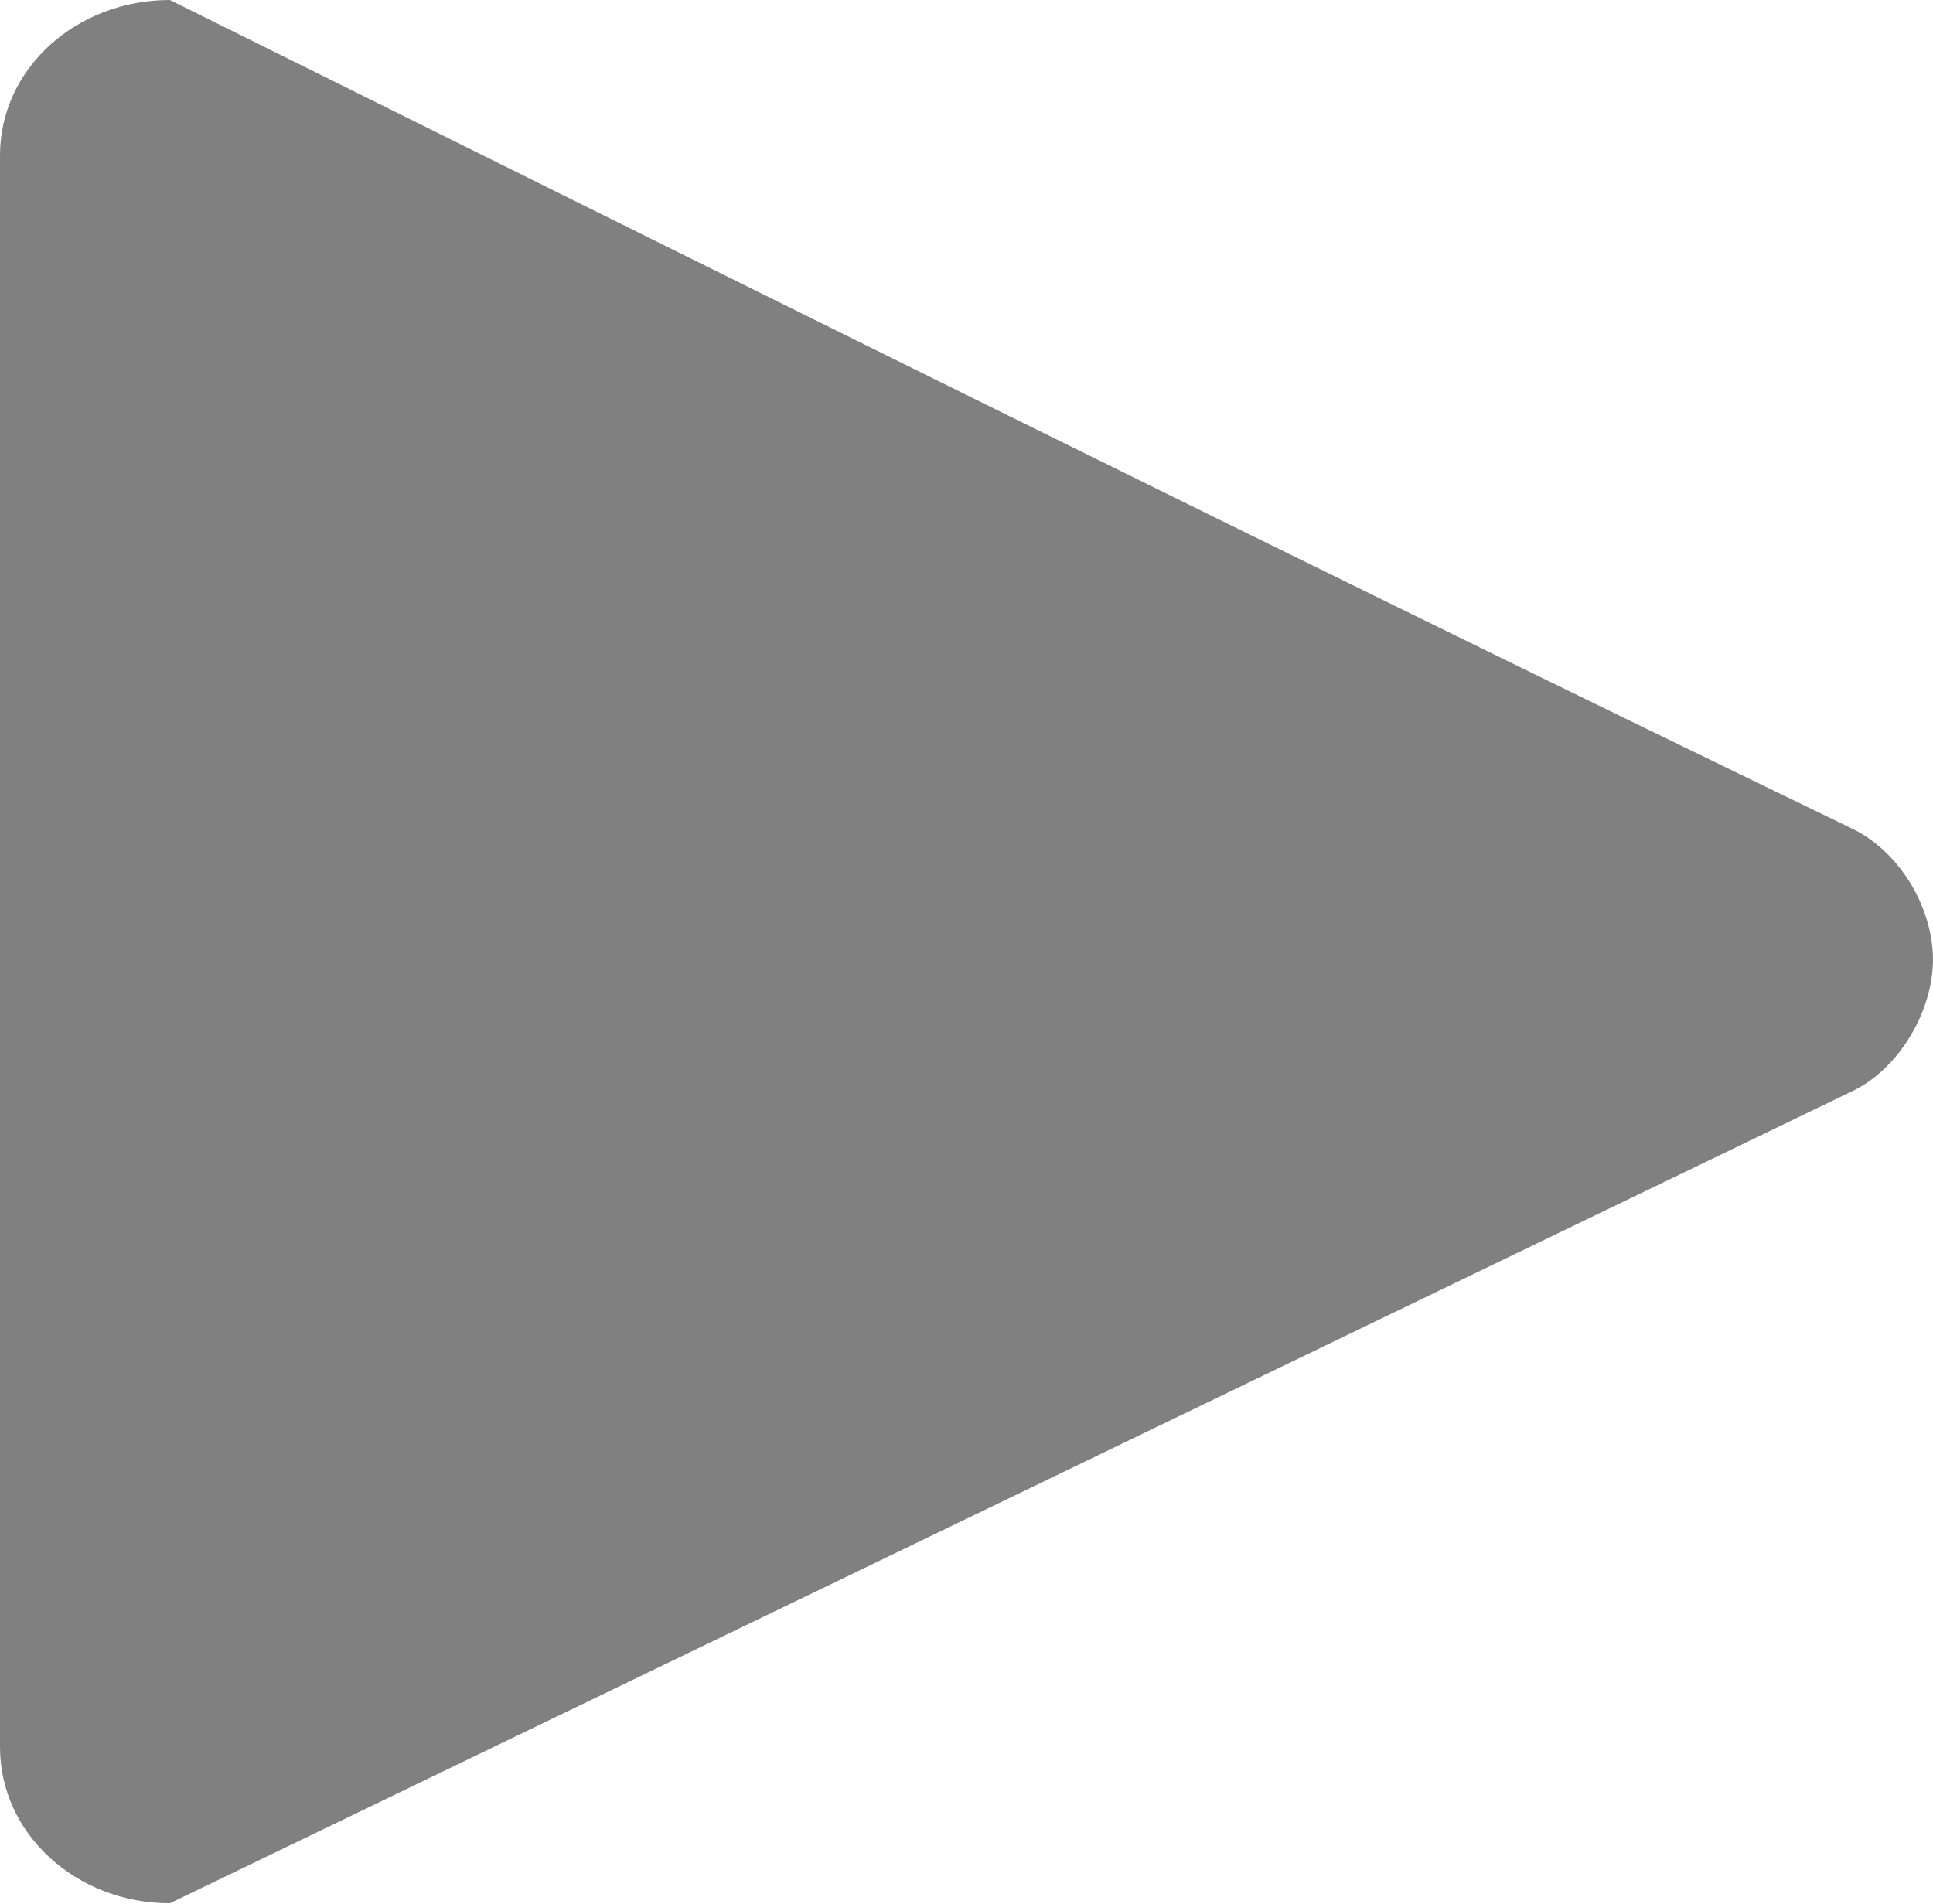
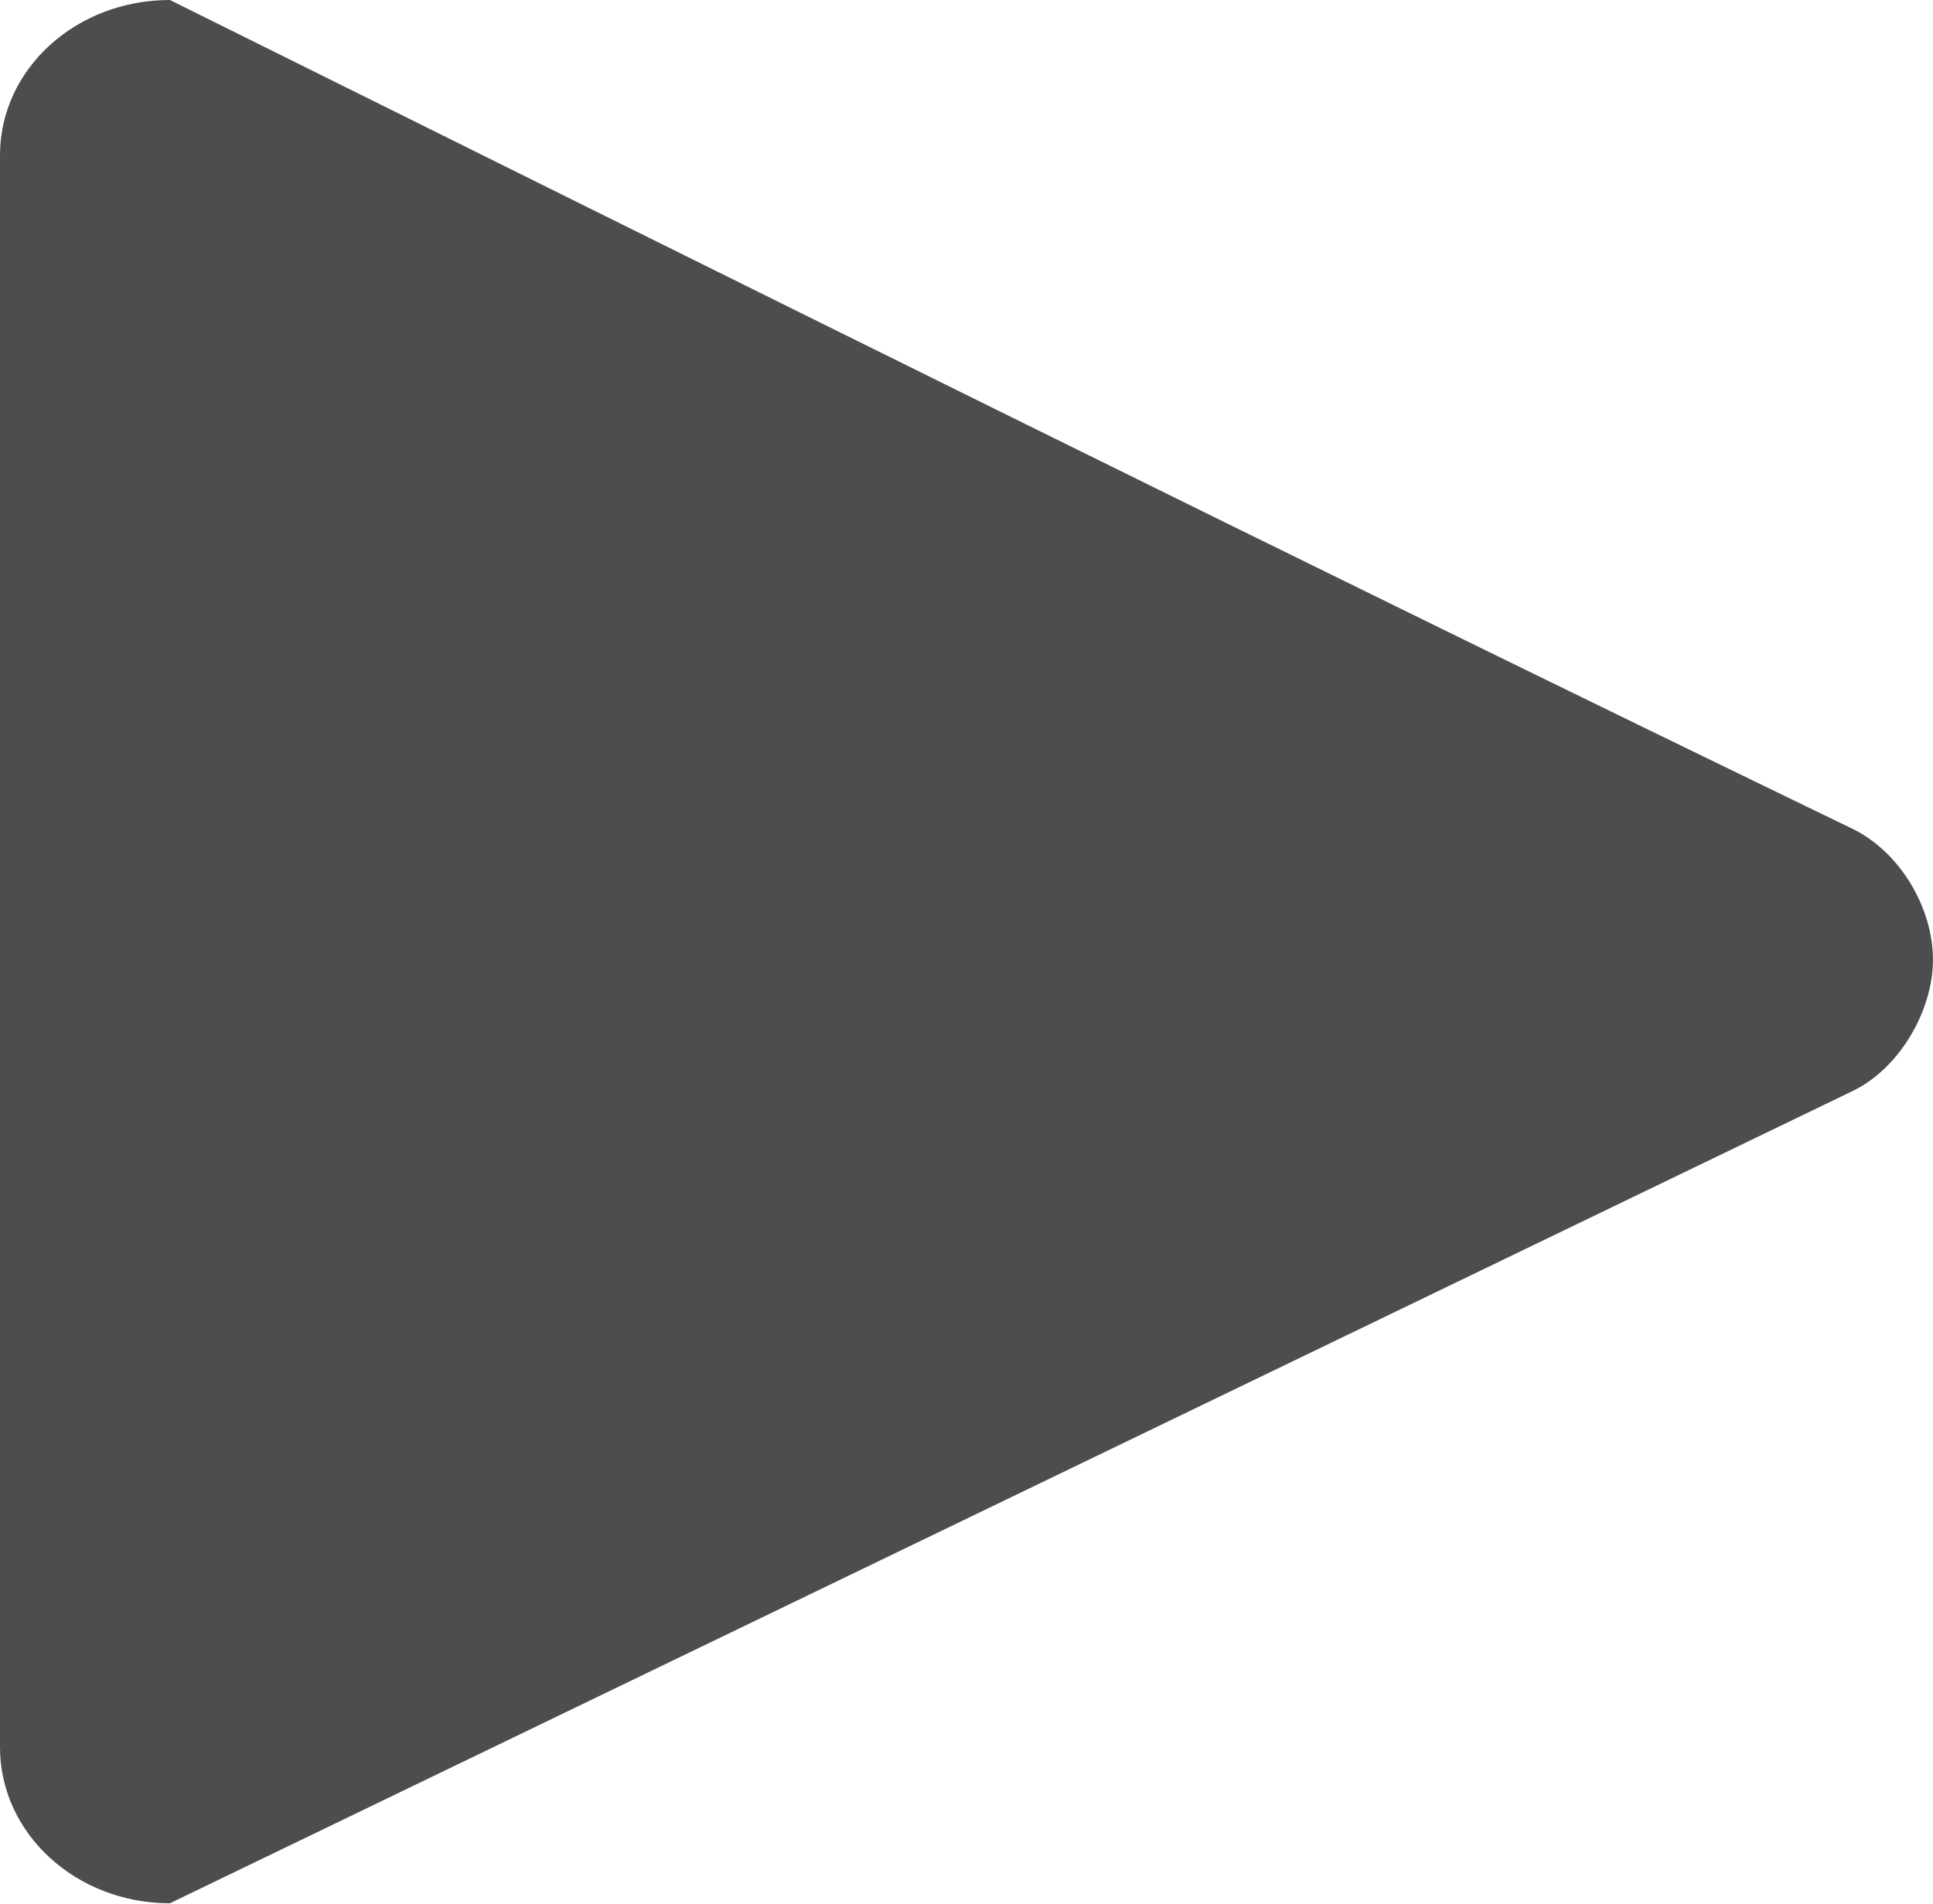
<svg xmlns="http://www.w3.org/2000/svg" width="79.867" height="78.654" id="svg2" version="1.1">
  <defs id="defs4" />
  <g id="layer1" transform="translate(-24.06674,-949.0352)">
-     <path style="fill:#808080" d="m 31.087,949.035 c -3.89,0 -7.02,2.857 -7.02,6.414 l 0,65.795 c 0,3.556 3.13,6.446 7.02,6.446 l 69.528,-33.568 c 1.954,-0.943 3.318,-3.343 3.318,-5.424 0,-2.127 -1.343,-4.453 -3.35,-5.424 C 77.622,972.166 54.144,960.481 31.087,949.035 z" id="rect2996-3" />
+     <path style="fill:#4d4d4d" d="m 31.087,949.035 c -3.89,0 -7.02,2.857 -7.02,6.414 l 0,65.795 c 0,3.556 3.13,6.446 7.02,6.446 l 69.528,-33.568 c 1.954,-0.943 3.318,-3.343 3.318,-5.424 0,-2.127 -1.343,-4.453 -3.35,-5.424 C 77.622,972.166 54.144,960.481 31.087,949.035 z" id="rect2996-3" />
  </g>
</svg>
